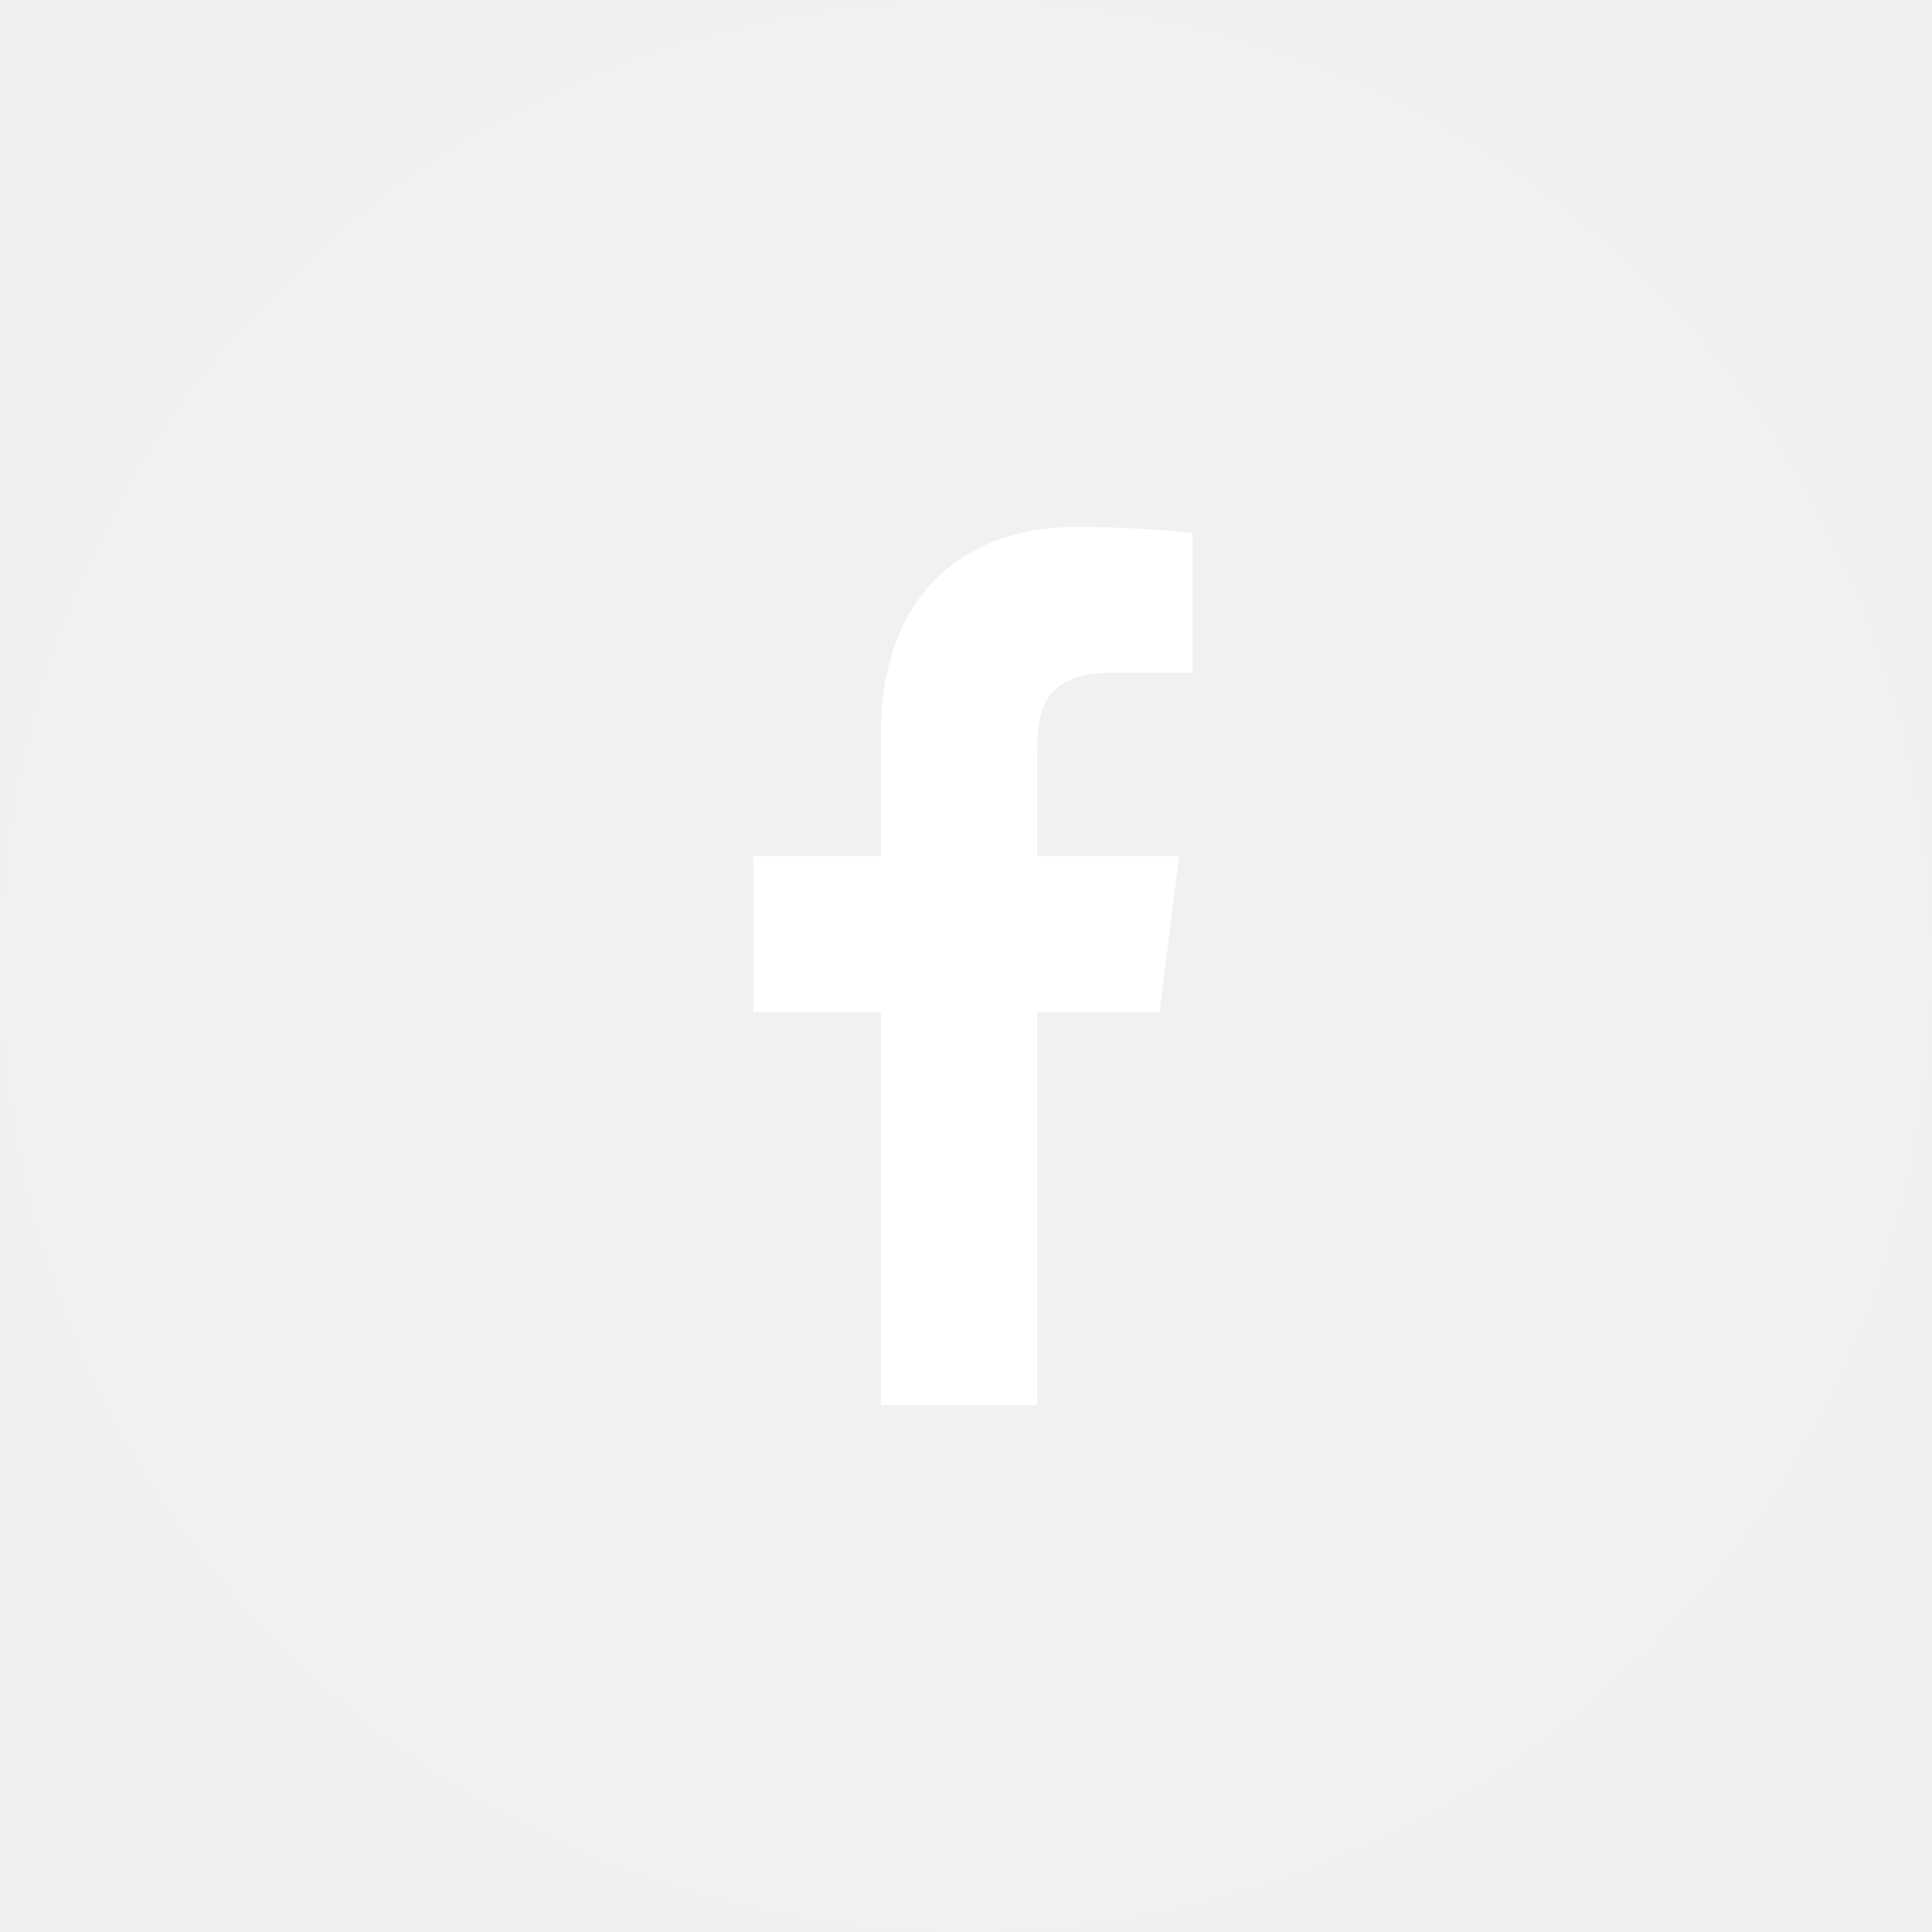
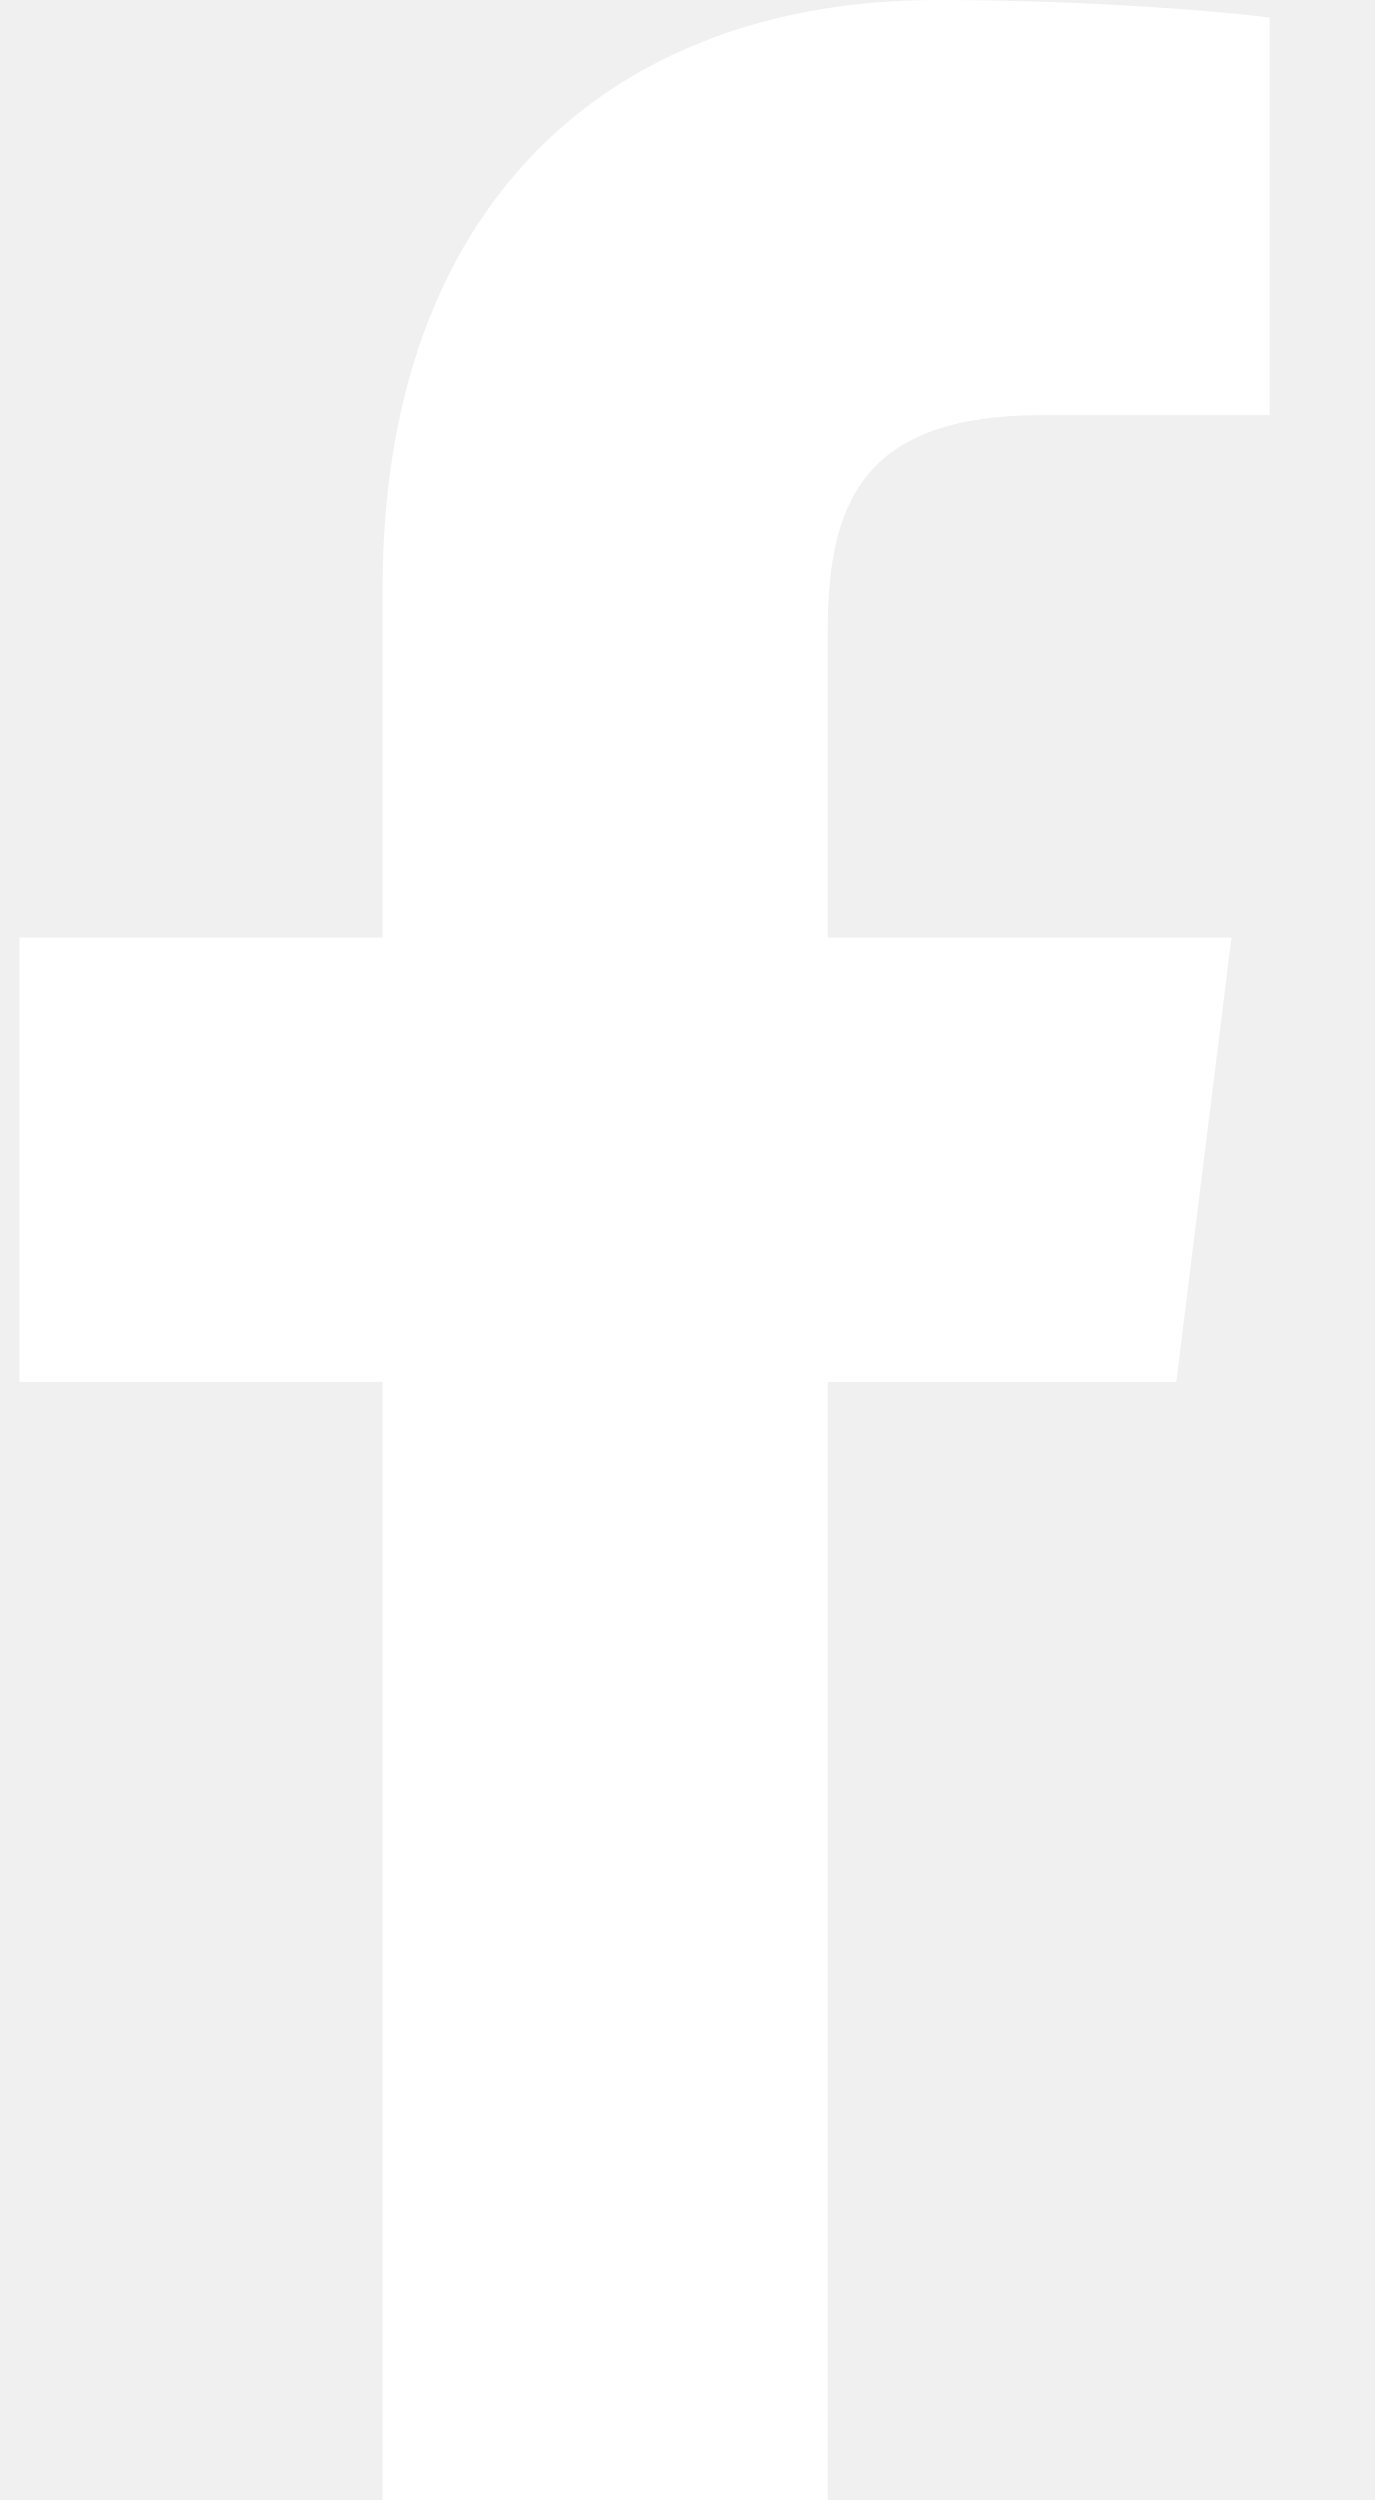
- <svg xmlns="http://www.w3.org/2000/svg" width="44" height="44" viewBox="0 0 44 44" fill="none">
-   <path d="M44 22C44 28.075 41.538 33.575 37.556 37.556C33.575 41.538 28.075 44 22 44C15.925 44 10.425 41.538 6.444 37.556C2.462 33.575 0 28.075 0 22C0 15.925 2.462 10.425 6.444 6.444C10.425 2.462 15.925 0 22 0C28.075 0 33.575 2.462 37.556 6.444C41.538 10.425 44 15.925 44 22Z" fill="white" fill-opacity="0.1" />
-   <g clip-path="url(#clip0)">
-     <path d="M25.331 15.321H27.157V12.141C26.842 12.098 25.758 12 24.497 12C21.864 12 20.061 13.656 20.061 16.699V19.5H17.156V23.055H20.061V32H23.622V23.056H26.41L26.852 19.501H23.622V17.052C23.622 16.024 23.899 15.321 25.331 15.321Z" fill="white" />
-   </g>
-   <defs>
-     <clipPath id="clip0">
-       <rect width="20" height="20" fill="white" transform="translate(12 12)" />
-     </clipPath>
-   </defs>
+ <svg xmlns="http://www.w3.org/2000/svg" width="11" height="20" viewBox="0 0 11 20" fill="none">
+   <path d="M8.331 3.321H10.157V0.141C9.842 0.098 8.758 0 7.497 0C4.864 0 3.061 1.656 3.061 4.699V7.5H0.156V11.055H3.061V20H6.622V11.056H9.41L9.852 7.501H6.622V5.052C6.622 4.024 6.899 3.321 8.331 3.321Z" fill="white" />
</svg>
